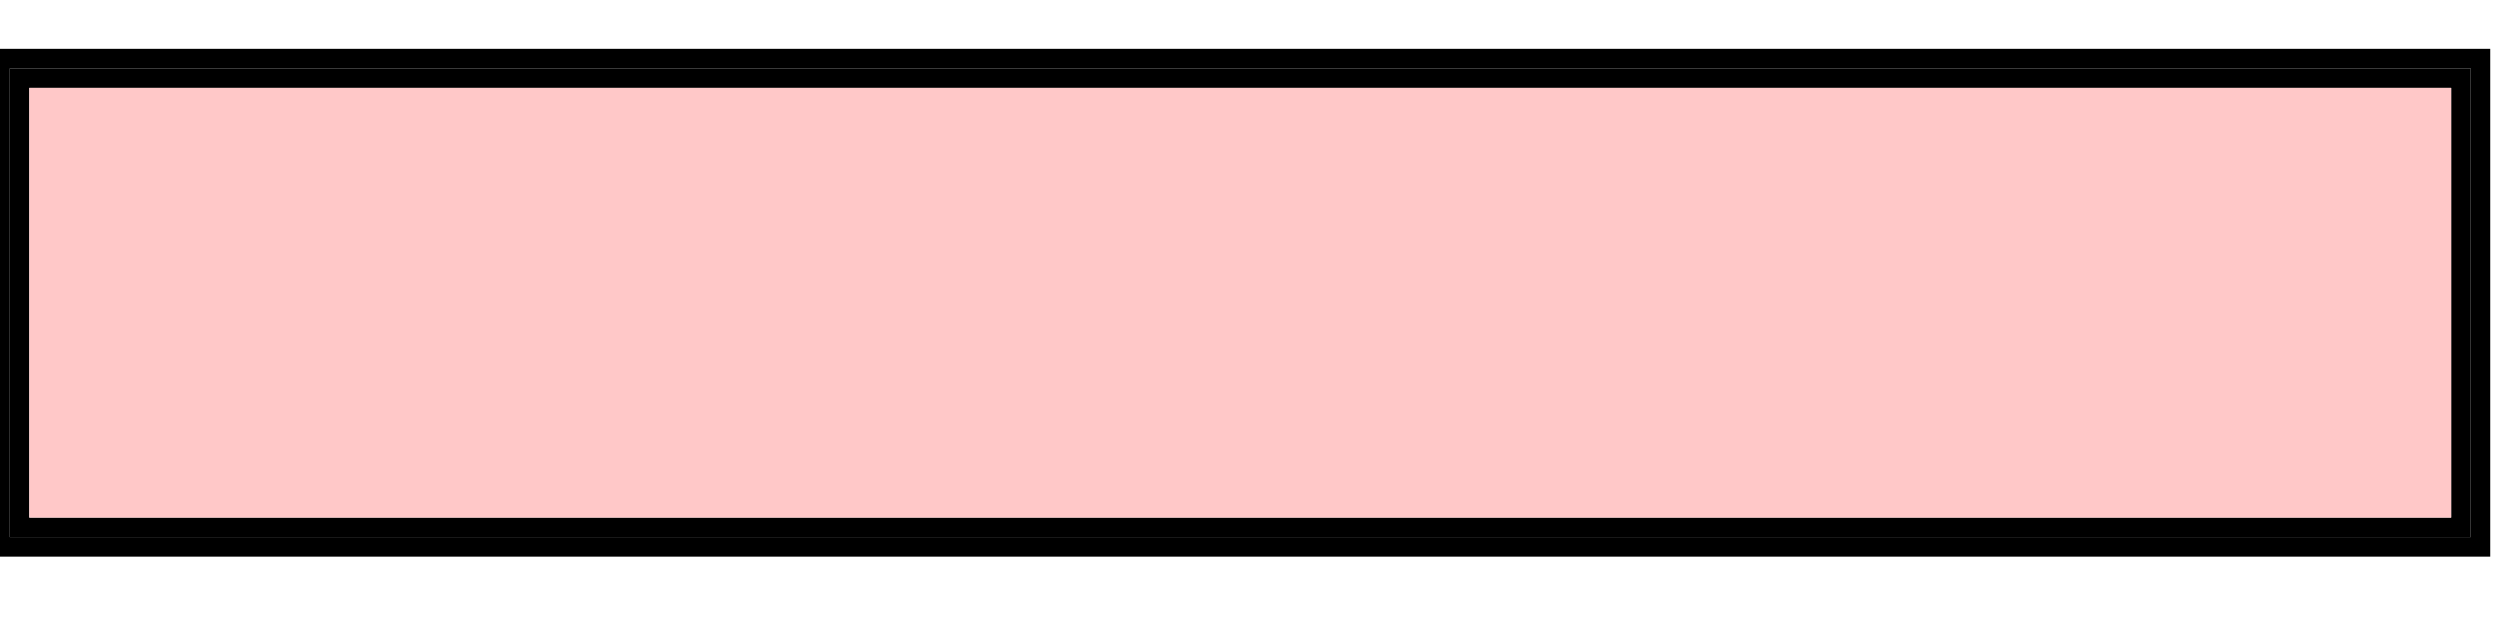
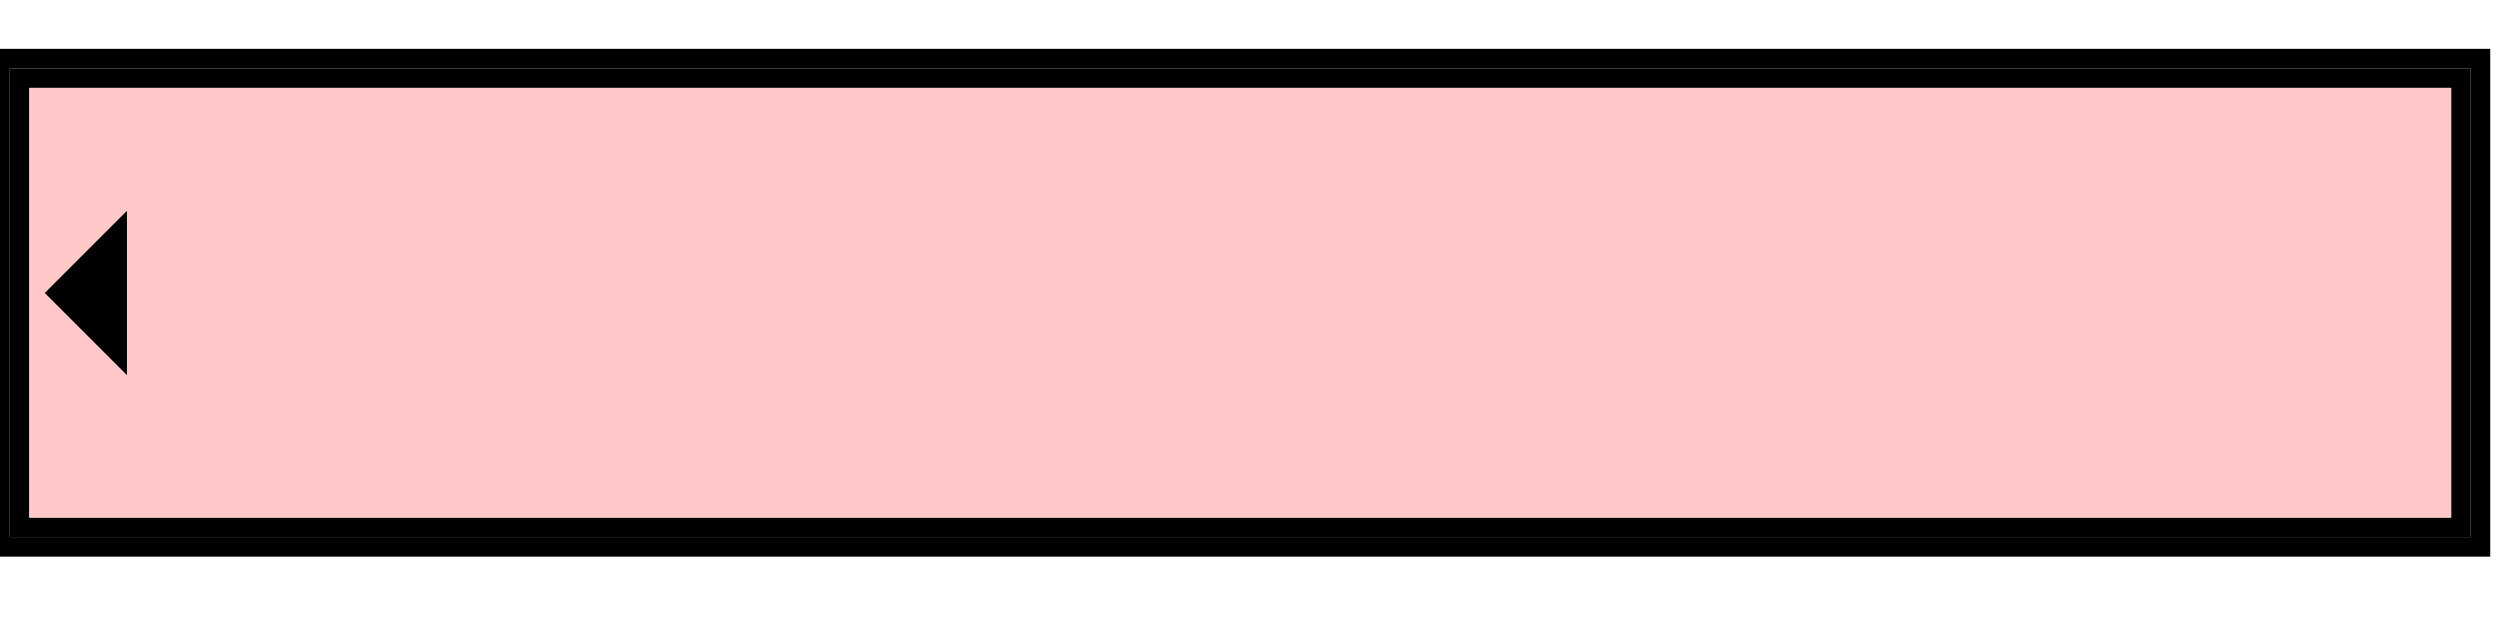
<svg width="128" height="32">
  <g>
    <path stroke="rgb(0,0,0)" fill="none" d="M 0,3 L 127,3 L 127,28 L 0,28 z " />
    <path stroke="rgb(0,0,0)" fill="none" d="M 1,4 L 126,4 L 126,27 L 1,27 z " />
    <path stroke="rgb(255,200,200)" fill="rgb(255,200,200)" d="M 2,5 L 125,5 L 125,26 L 2,26 z " />
+     <path stroke="rgb(0,0,0)" fill="black" d="M 3,15 L 6,18 L 6,12 z " />
  </g>
</svg>
